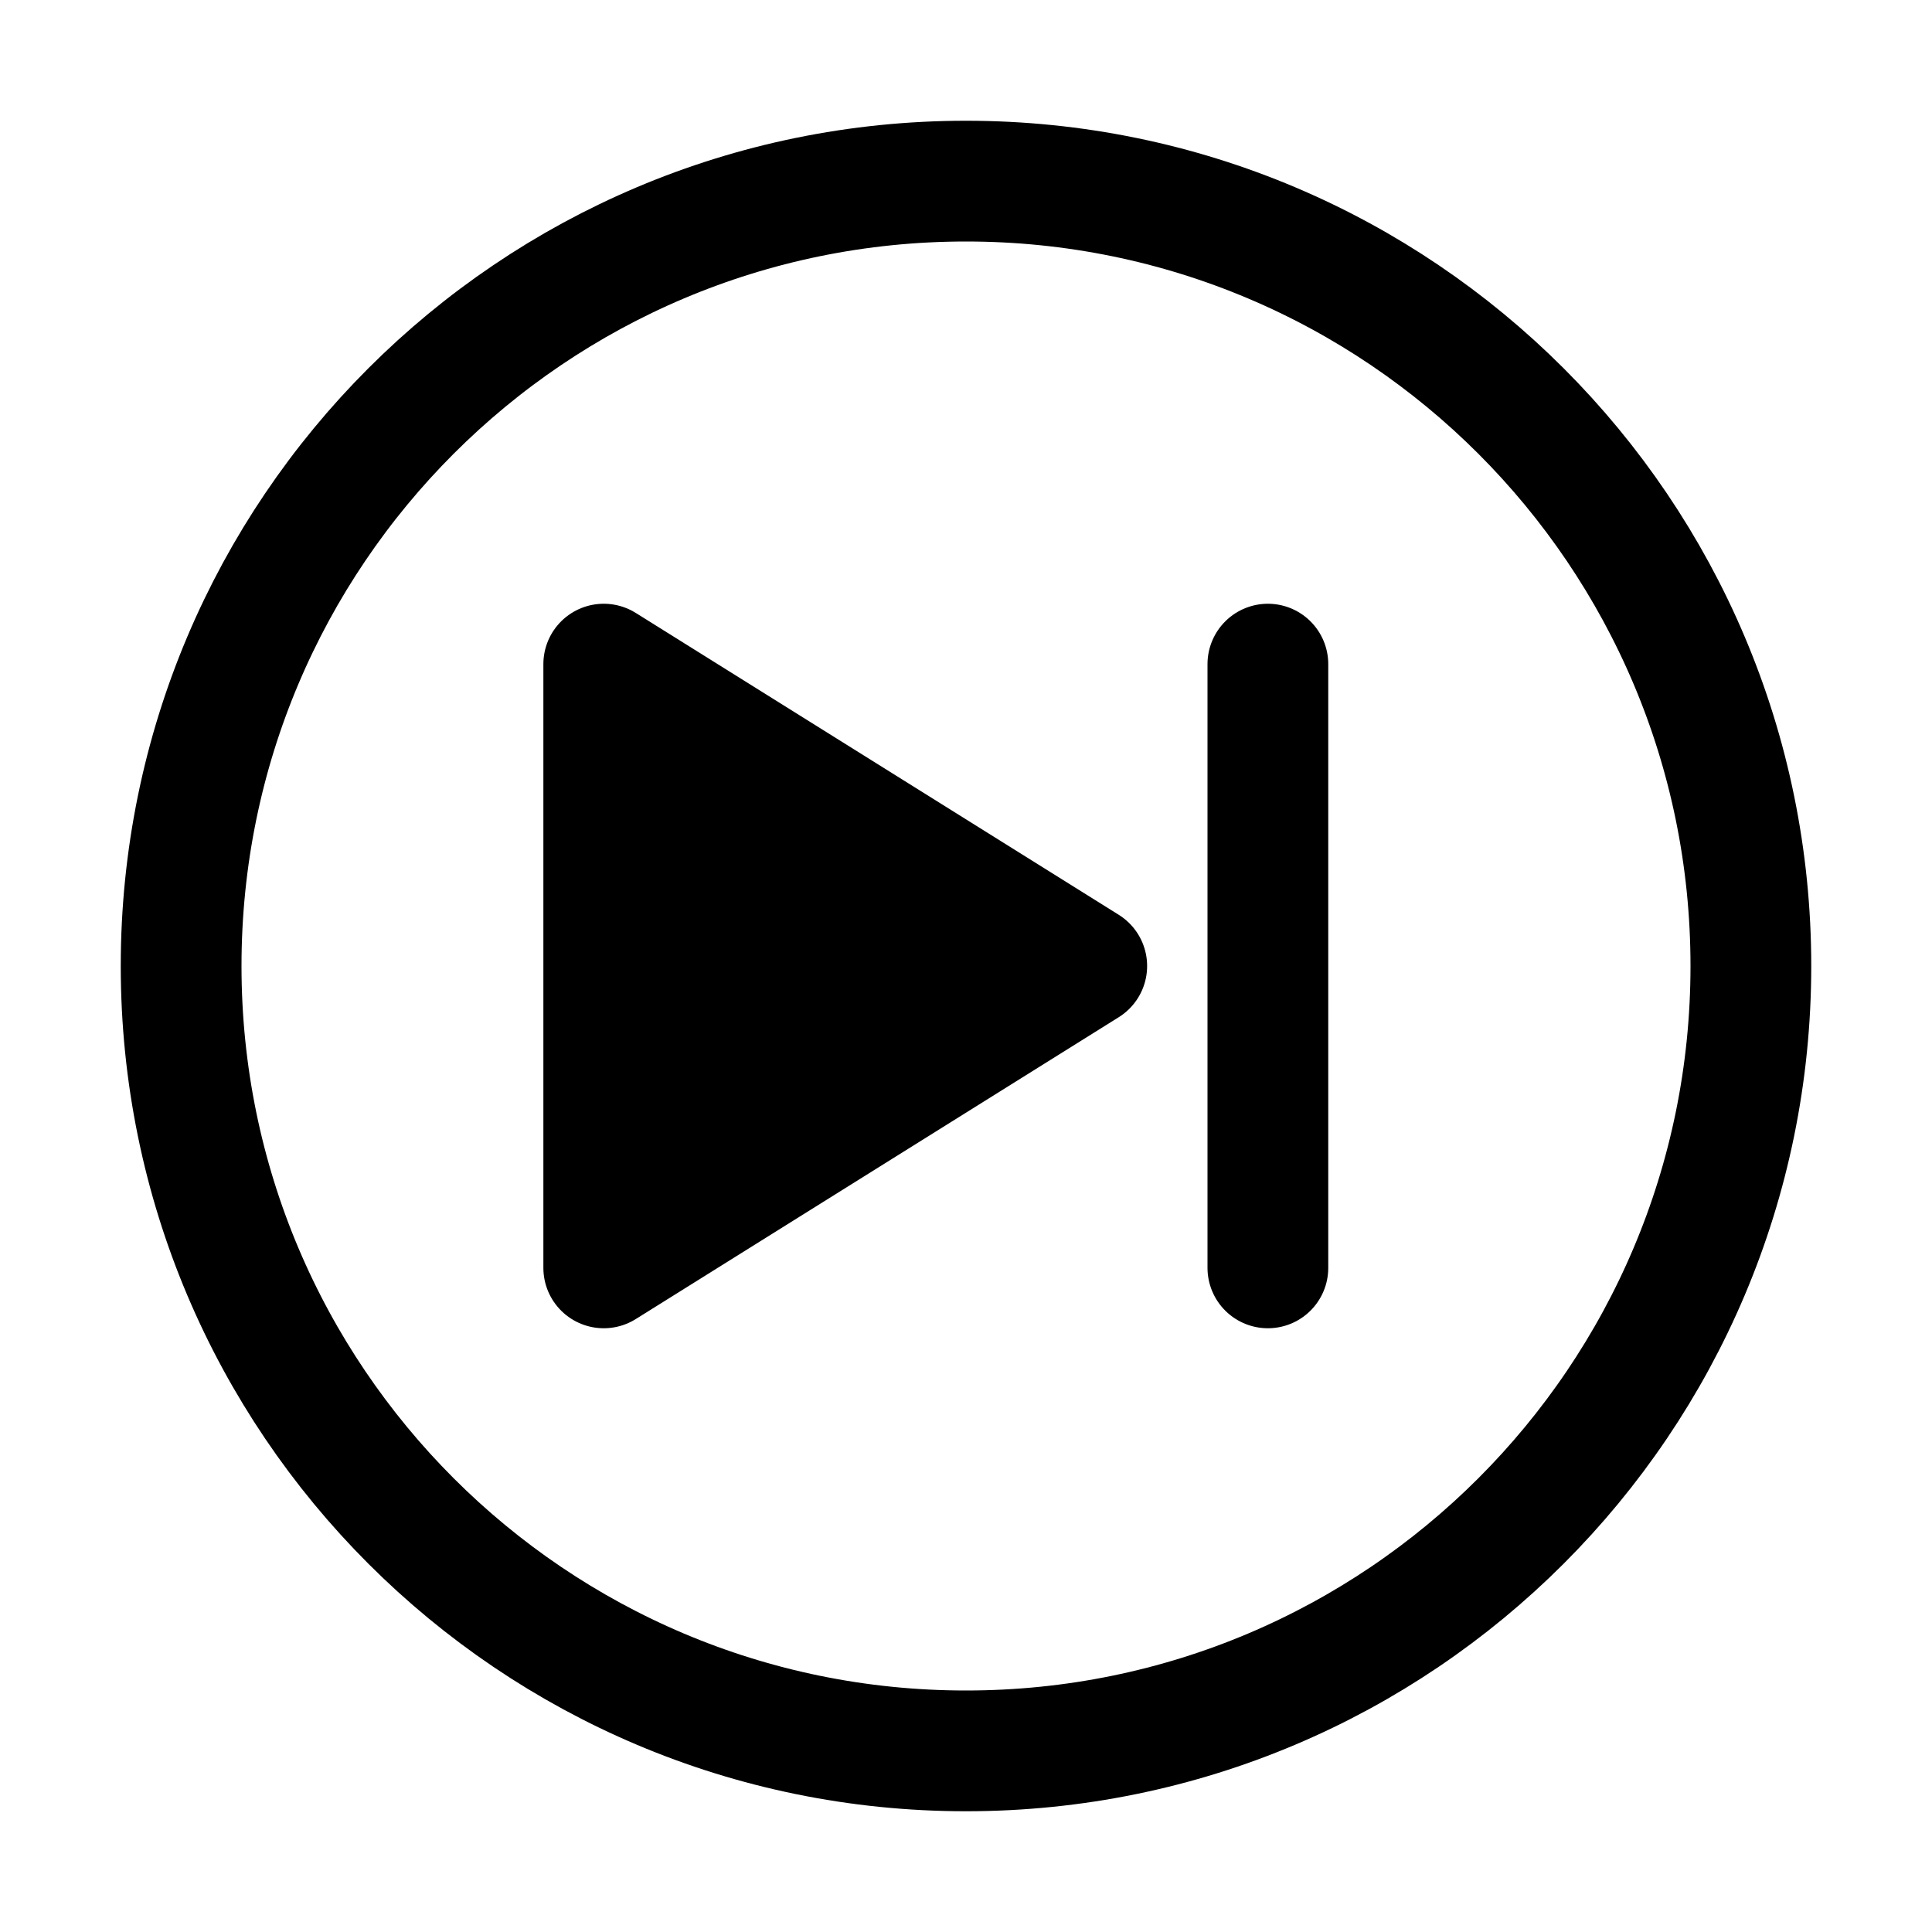
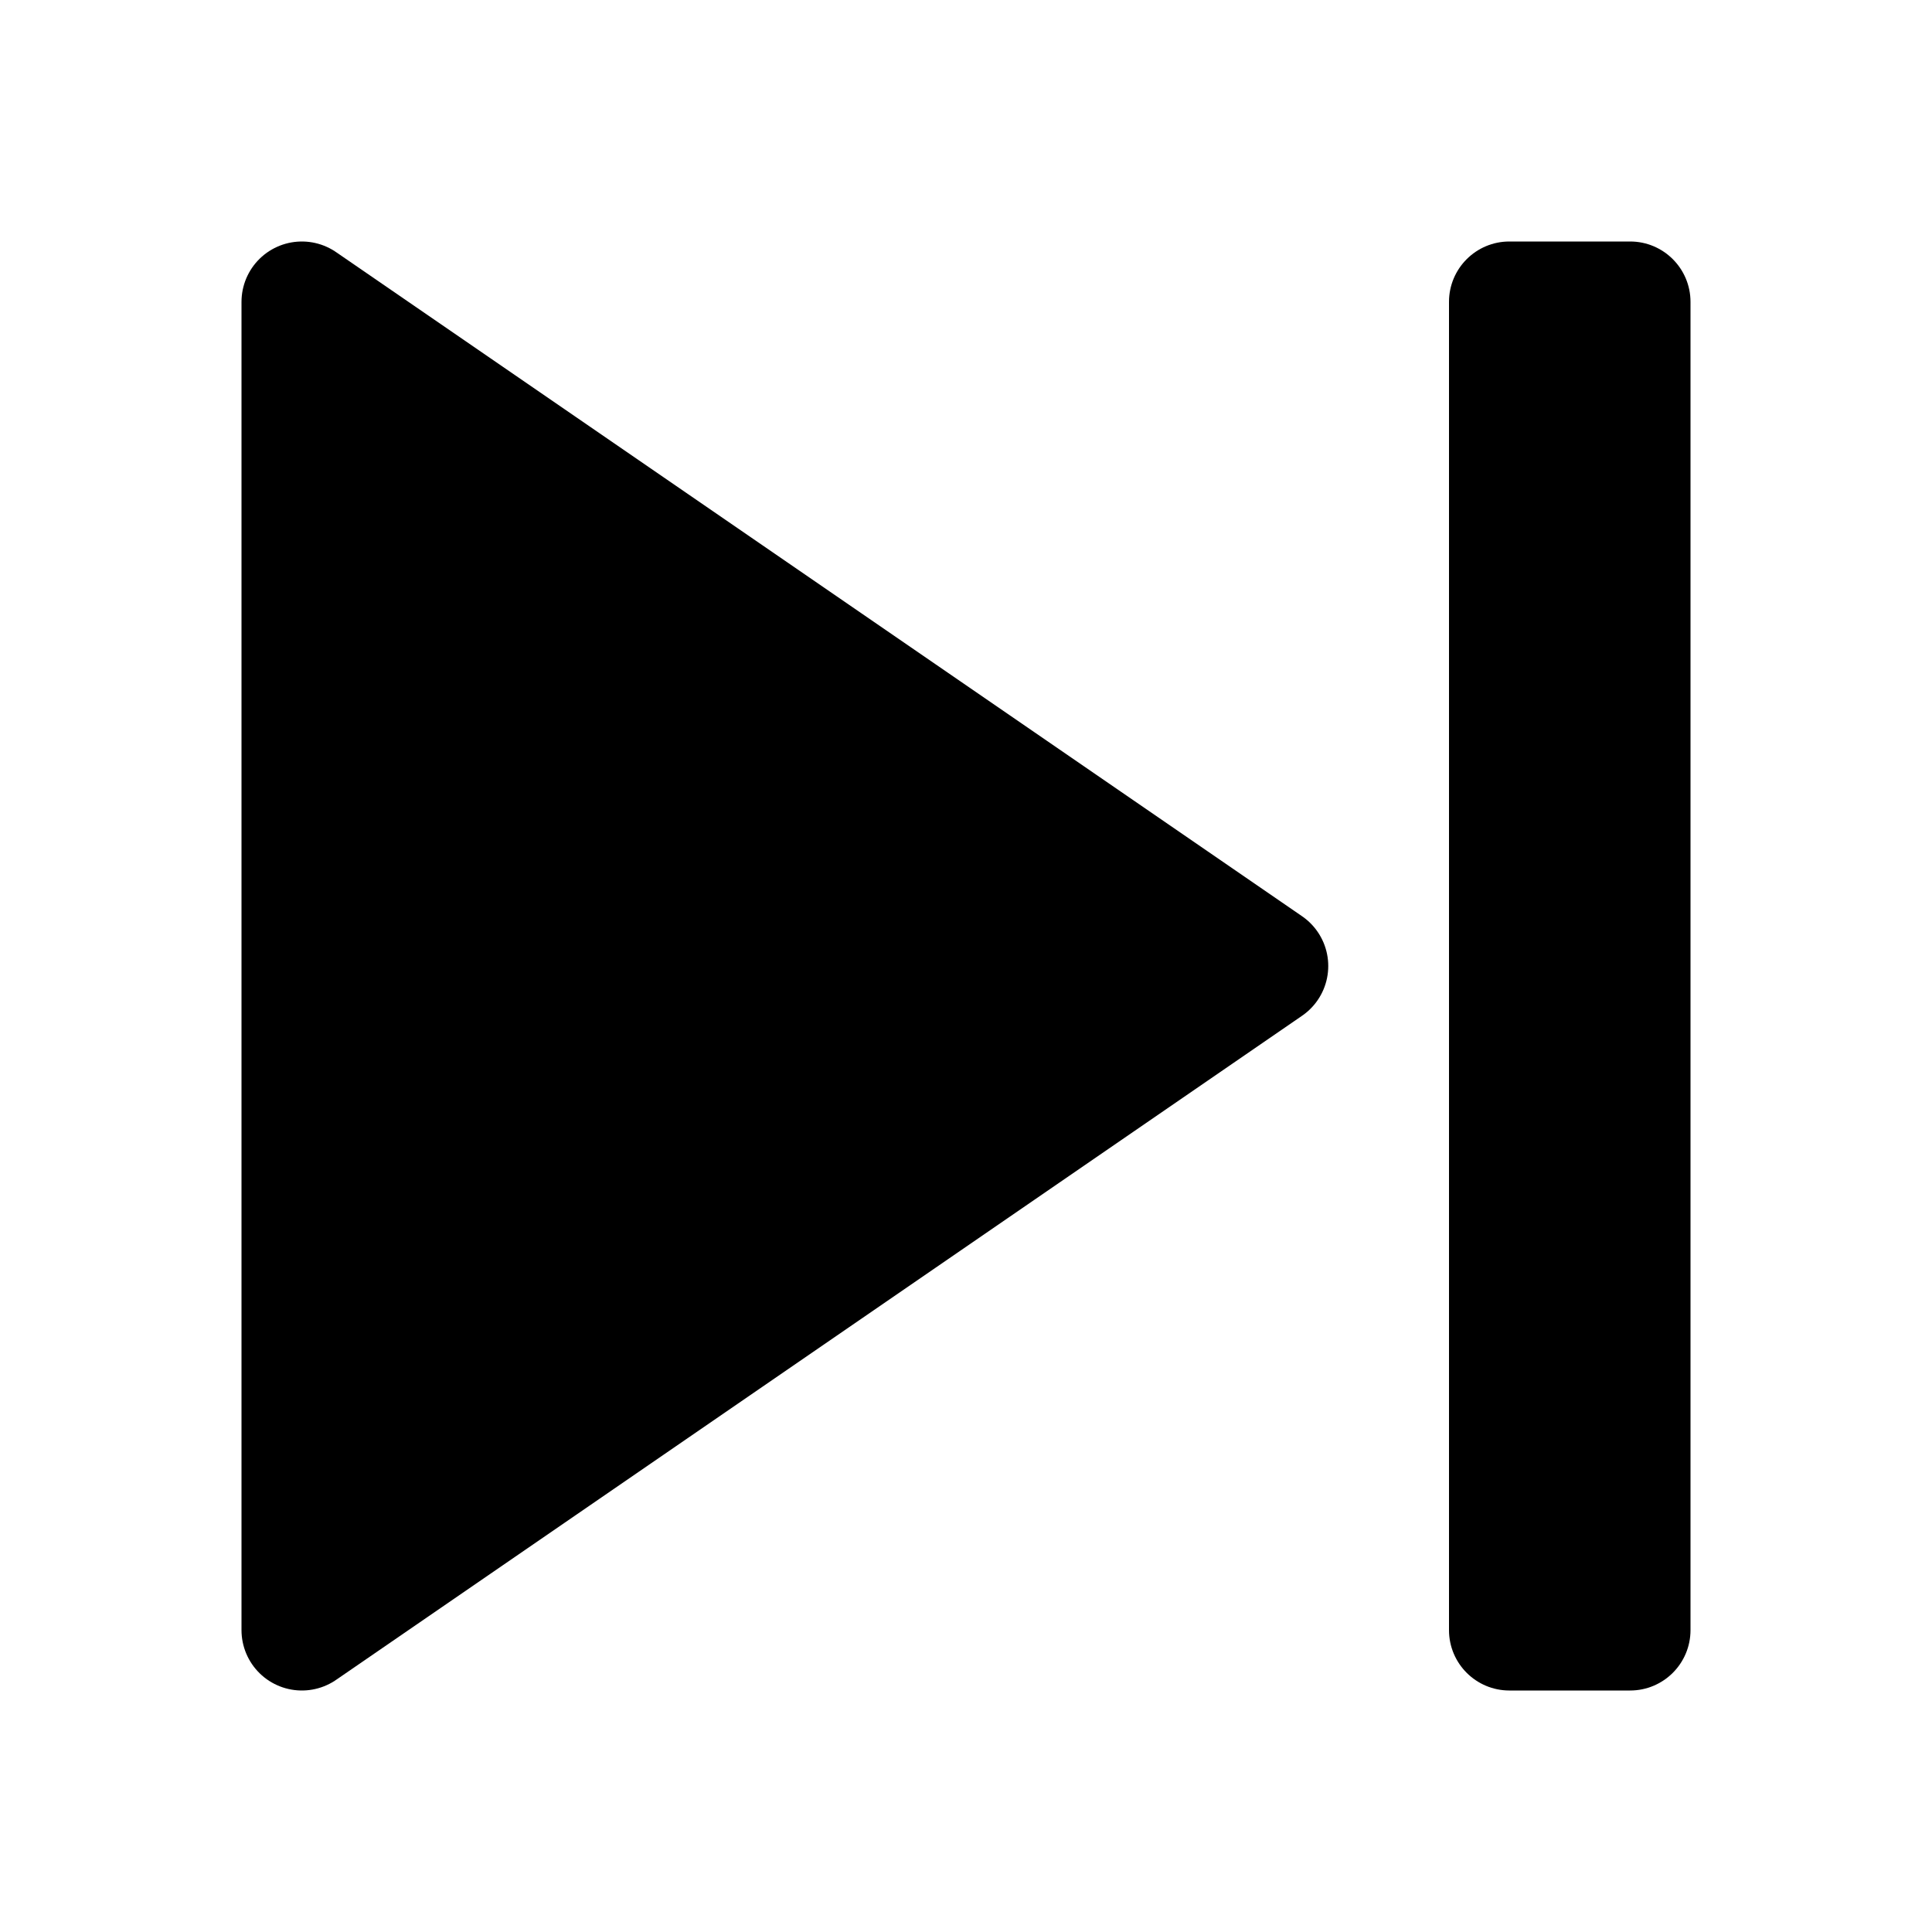
<svg xmlns="http://www.w3.org/2000/svg" width="16" height="16" viewBox="0 0 16 16" fill="none" stroke="currentColor" stroke-width="1" stroke-linecap="round" stroke-linejoin="round">
-   <circle cx="8" cy="8" r="6.5" />
-   <path d="M10.5 5.5v5" />
-   <path d="M5 5.5v5l4-2.5z" fill="currentColor" />
+   <path d="M2.5 2.5v11l8-5.5z" fill="currentColor" />
+   <rect x="12" y="2" width="2" height="12" rx="0.5" fill="currentColor" stroke="none" />
</svg>
